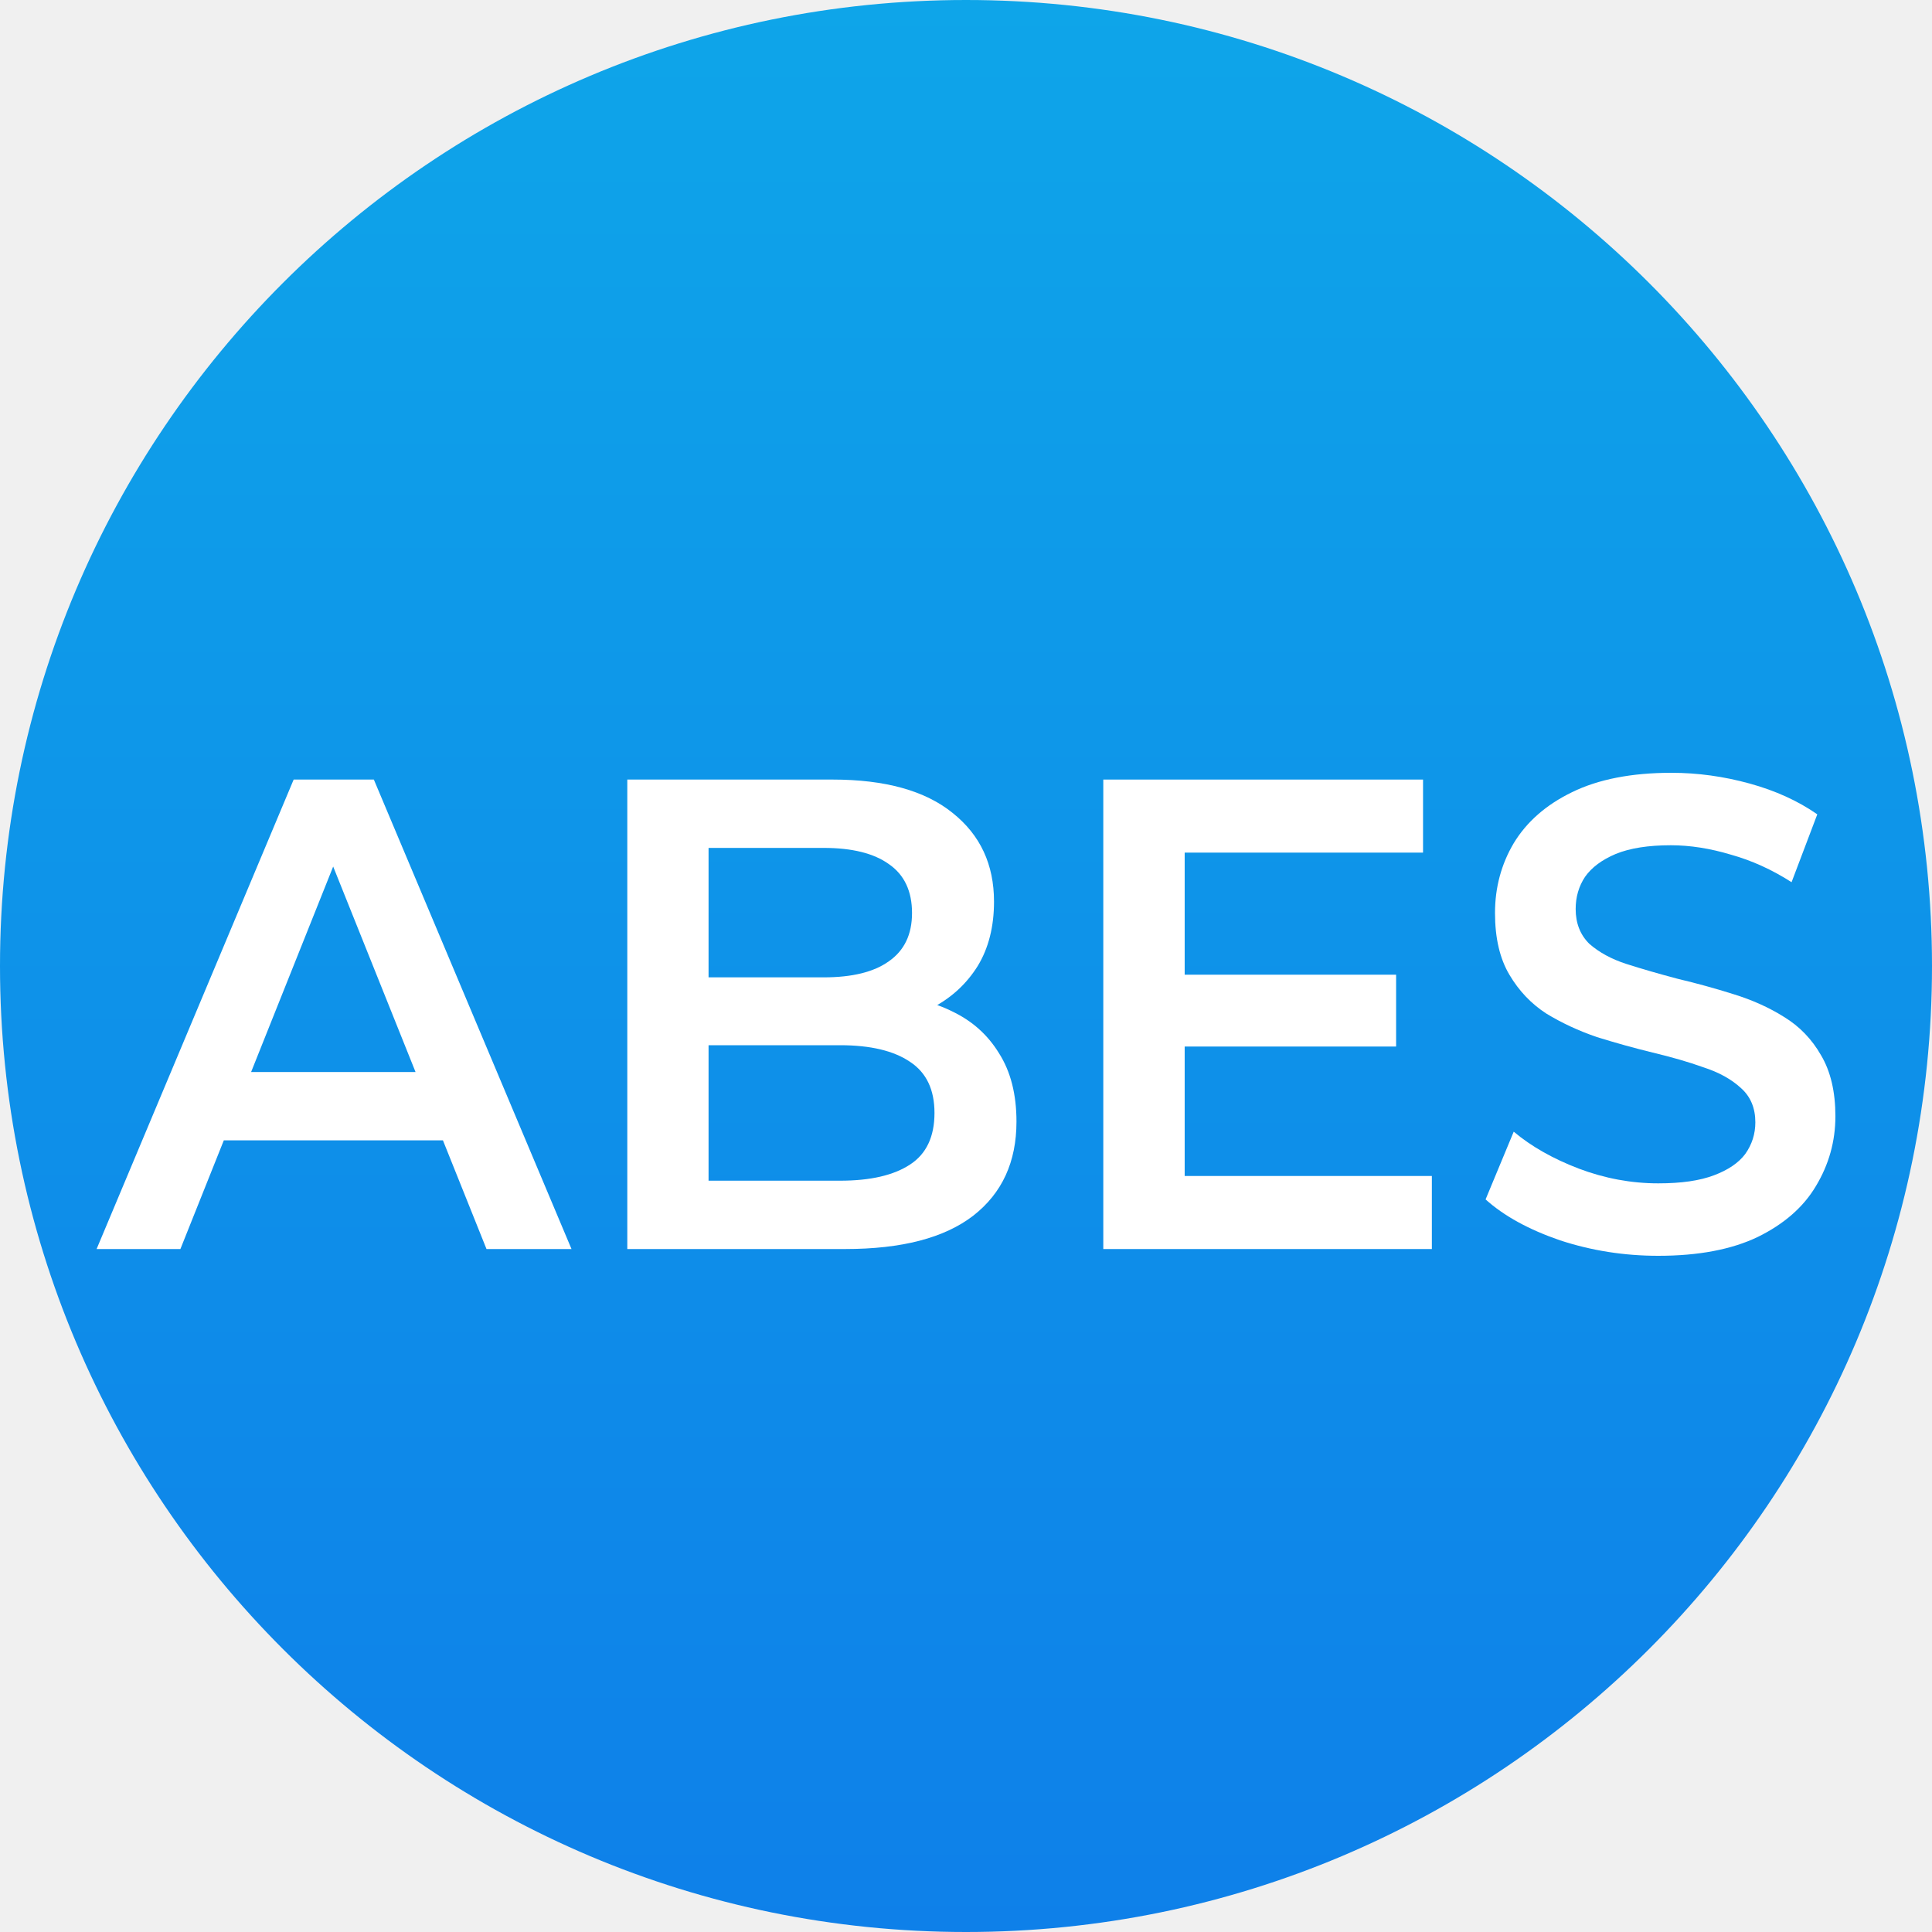
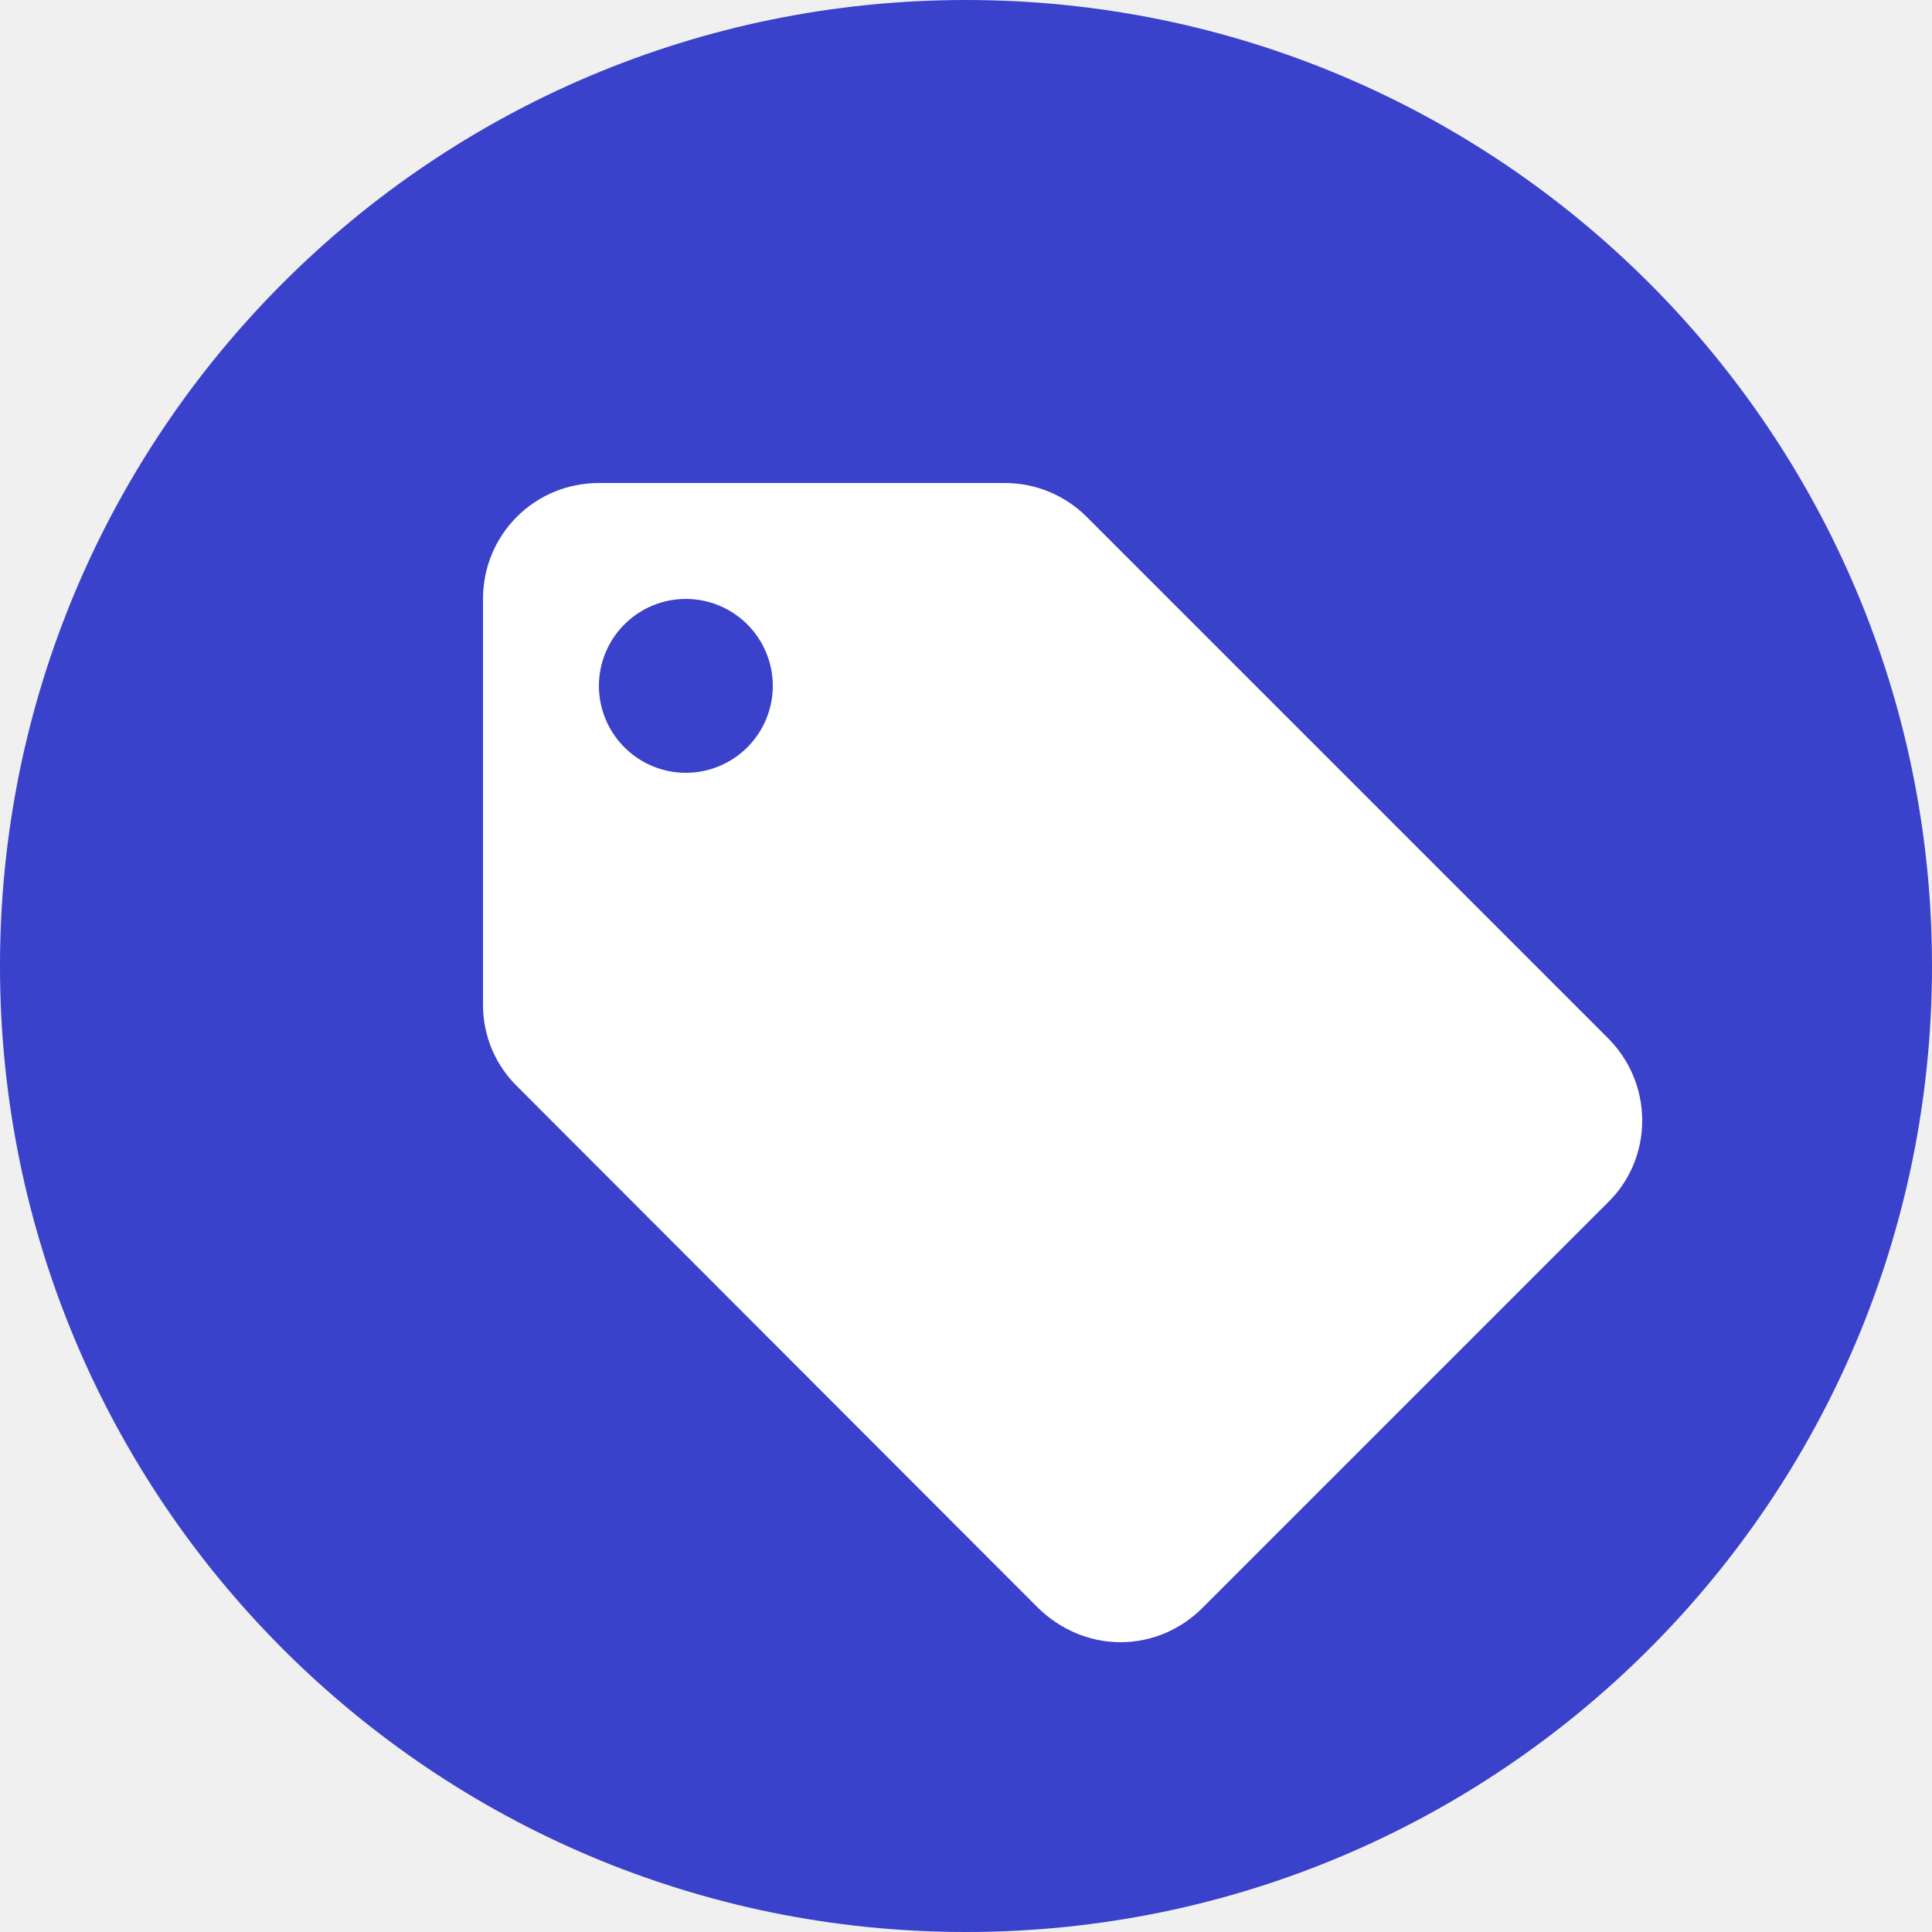
<svg xmlns="http://www.w3.org/2000/svg" width="16" height="16" viewBox="0 0 16 16" fill="none">
  <g clip-path="url(#clip0_102_69)">
    <g clip-path="url(#clip1_102_69)">
-       <circle cx="8" cy="8" r="8" fill="url(#paint0_linear_102_69)" />
-       <path d="M0.8 10.344L2.432 6.456H3.096L4.733 10.344H4.029L2.624 6.839H2.894L1.494 10.344H0.8ZM1.551 9.444L1.733 8.878H3.692L3.873 9.444H1.551Z" fill="white" />
-       <path d="M5.195 10.344V6.456H6.895C7.33 6.456 7.662 6.548 7.89 6.733C8.118 6.915 8.232 7.159 8.232 7.467C8.232 7.674 8.187 7.852 8.097 8C8.007 8.144 7.886 8.257 7.734 8.339C7.586 8.417 7.423 8.456 7.247 8.456L7.34 8.256C7.544 8.256 7.727 8.296 7.89 8.378C8.052 8.456 8.18 8.57 8.273 8.722C8.37 8.874 8.418 9.063 8.418 9.289C8.418 9.622 8.299 9.881 8.061 10.067C7.822 10.252 7.468 10.344 6.998 10.344H5.195ZM5.868 9.778H6.957C7.209 9.778 7.402 9.733 7.537 9.644C7.672 9.556 7.739 9.413 7.739 9.217C7.739 9.024 7.672 8.883 7.537 8.794C7.402 8.702 7.209 8.656 6.957 8.656H5.817V8.094H6.822C7.057 8.094 7.237 8.05 7.361 7.961C7.489 7.872 7.553 7.739 7.553 7.561C7.553 7.38 7.489 7.244 7.361 7.156C7.237 7.067 7.057 7.022 6.822 7.022H5.868V9.778Z" fill="white" />
-       <path d="M9.759 8.072H11.562V8.667H9.759V8.072ZM9.811 9.739H11.858V10.344H9.137V6.456H11.785V7.061H9.811V9.739Z" fill="white" />
-       <path d="M13.733 10.4C13.45 10.4 13.179 10.357 12.92 10.272C12.661 10.183 12.455 10.07 12.303 9.933L12.536 9.372C12.681 9.494 12.861 9.596 13.075 9.678C13.29 9.759 13.509 9.8 13.733 9.8C13.924 9.8 14.077 9.778 14.195 9.733C14.312 9.689 14.399 9.63 14.454 9.556C14.509 9.478 14.537 9.391 14.537 9.294C14.537 9.176 14.497 9.081 14.418 9.011C14.338 8.937 14.234 8.88 14.107 8.839C13.982 8.794 13.842 8.754 13.687 8.717C13.535 8.68 13.381 8.637 13.226 8.589C13.074 8.537 12.934 8.472 12.806 8.394C12.681 8.313 12.579 8.206 12.5 8.072C12.421 7.939 12.381 7.769 12.381 7.561C12.381 7.35 12.433 7.157 12.536 6.983C12.643 6.806 12.804 6.665 13.018 6.561C13.236 6.454 13.511 6.4 13.842 6.4C14.06 6.4 14.276 6.43 14.49 6.489C14.704 6.548 14.891 6.633 15.05 6.744L14.837 7.306C14.675 7.202 14.507 7.126 14.335 7.078C14.162 7.026 13.996 7 13.837 7C13.65 7 13.498 7.024 13.381 7.072C13.267 7.12 13.182 7.183 13.127 7.261C13.075 7.339 13.049 7.428 13.049 7.528C13.049 7.646 13.087 7.743 13.163 7.817C13.243 7.887 13.345 7.943 13.469 7.983C13.597 8.024 13.739 8.065 13.894 8.106C14.05 8.143 14.203 8.185 14.355 8.233C14.511 8.281 14.651 8.344 14.775 8.422C14.903 8.5 15.005 8.606 15.081 8.739C15.16 8.872 15.2 9.041 15.2 9.244C15.2 9.452 15.146 9.644 15.039 9.822C14.936 9.996 14.775 10.137 14.557 10.244C14.34 10.348 14.065 10.4 13.733 10.4Z" fill="white" />
+       <circle cx="8" cy="8" r="8" fill="#3A41CB" />
+       <path d="M5.68 6.4C5.489 6.4 5.306 6.324 5.171 6.189C5.036 6.054 4.96 5.871 4.96 5.68C4.96 5.489 5.036 5.306 5.171 5.171C5.306 5.036 5.489 4.96 5.68 4.96C5.871 4.96 6.054 5.036 6.189 5.171C6.324 5.306 6.4 5.489 6.4 5.68C6.4 5.871 6.324 6.054 6.189 6.189C6.054 6.324 5.871 6.4 5.68 6.4ZM13.317 8.598L8.997 4.278C8.824 4.106 8.584 4 8.32 4H4.96C4.427 4 4 4.427 4 4.96V8.32C4 8.584 4.106 8.824 4.283 8.997L8.598 13.317C8.776 13.49 9.016 13.6 9.28 13.6C9.544 13.6 9.784 13.49 9.957 13.317L13.317 9.957C13.494 9.784 13.6 9.544 13.6 9.28C13.6 9.011 13.49 8.771 13.317 8.598Z" fill="white" />
    </g>
  </g>
  <defs>
-     <linearGradient id="paint0_linear_102_69" x1="8" y1="0" x2="8" y2="16" gradientUnits="userSpaceOnUse">
-       <stop stop-color="#0EA5E9" />
-       <stop offset="1" stop-color="#0E80E9" />
-     </linearGradient>
    <clipPath id="clip0_102_69">
      <rect width="16" height="16" fill="white" />
    </clipPath>
    <clipPath id="clip1_102_69">
      <rect width="16" height="16" fill="white" />
    </clipPath>
  </defs>
</svg>
